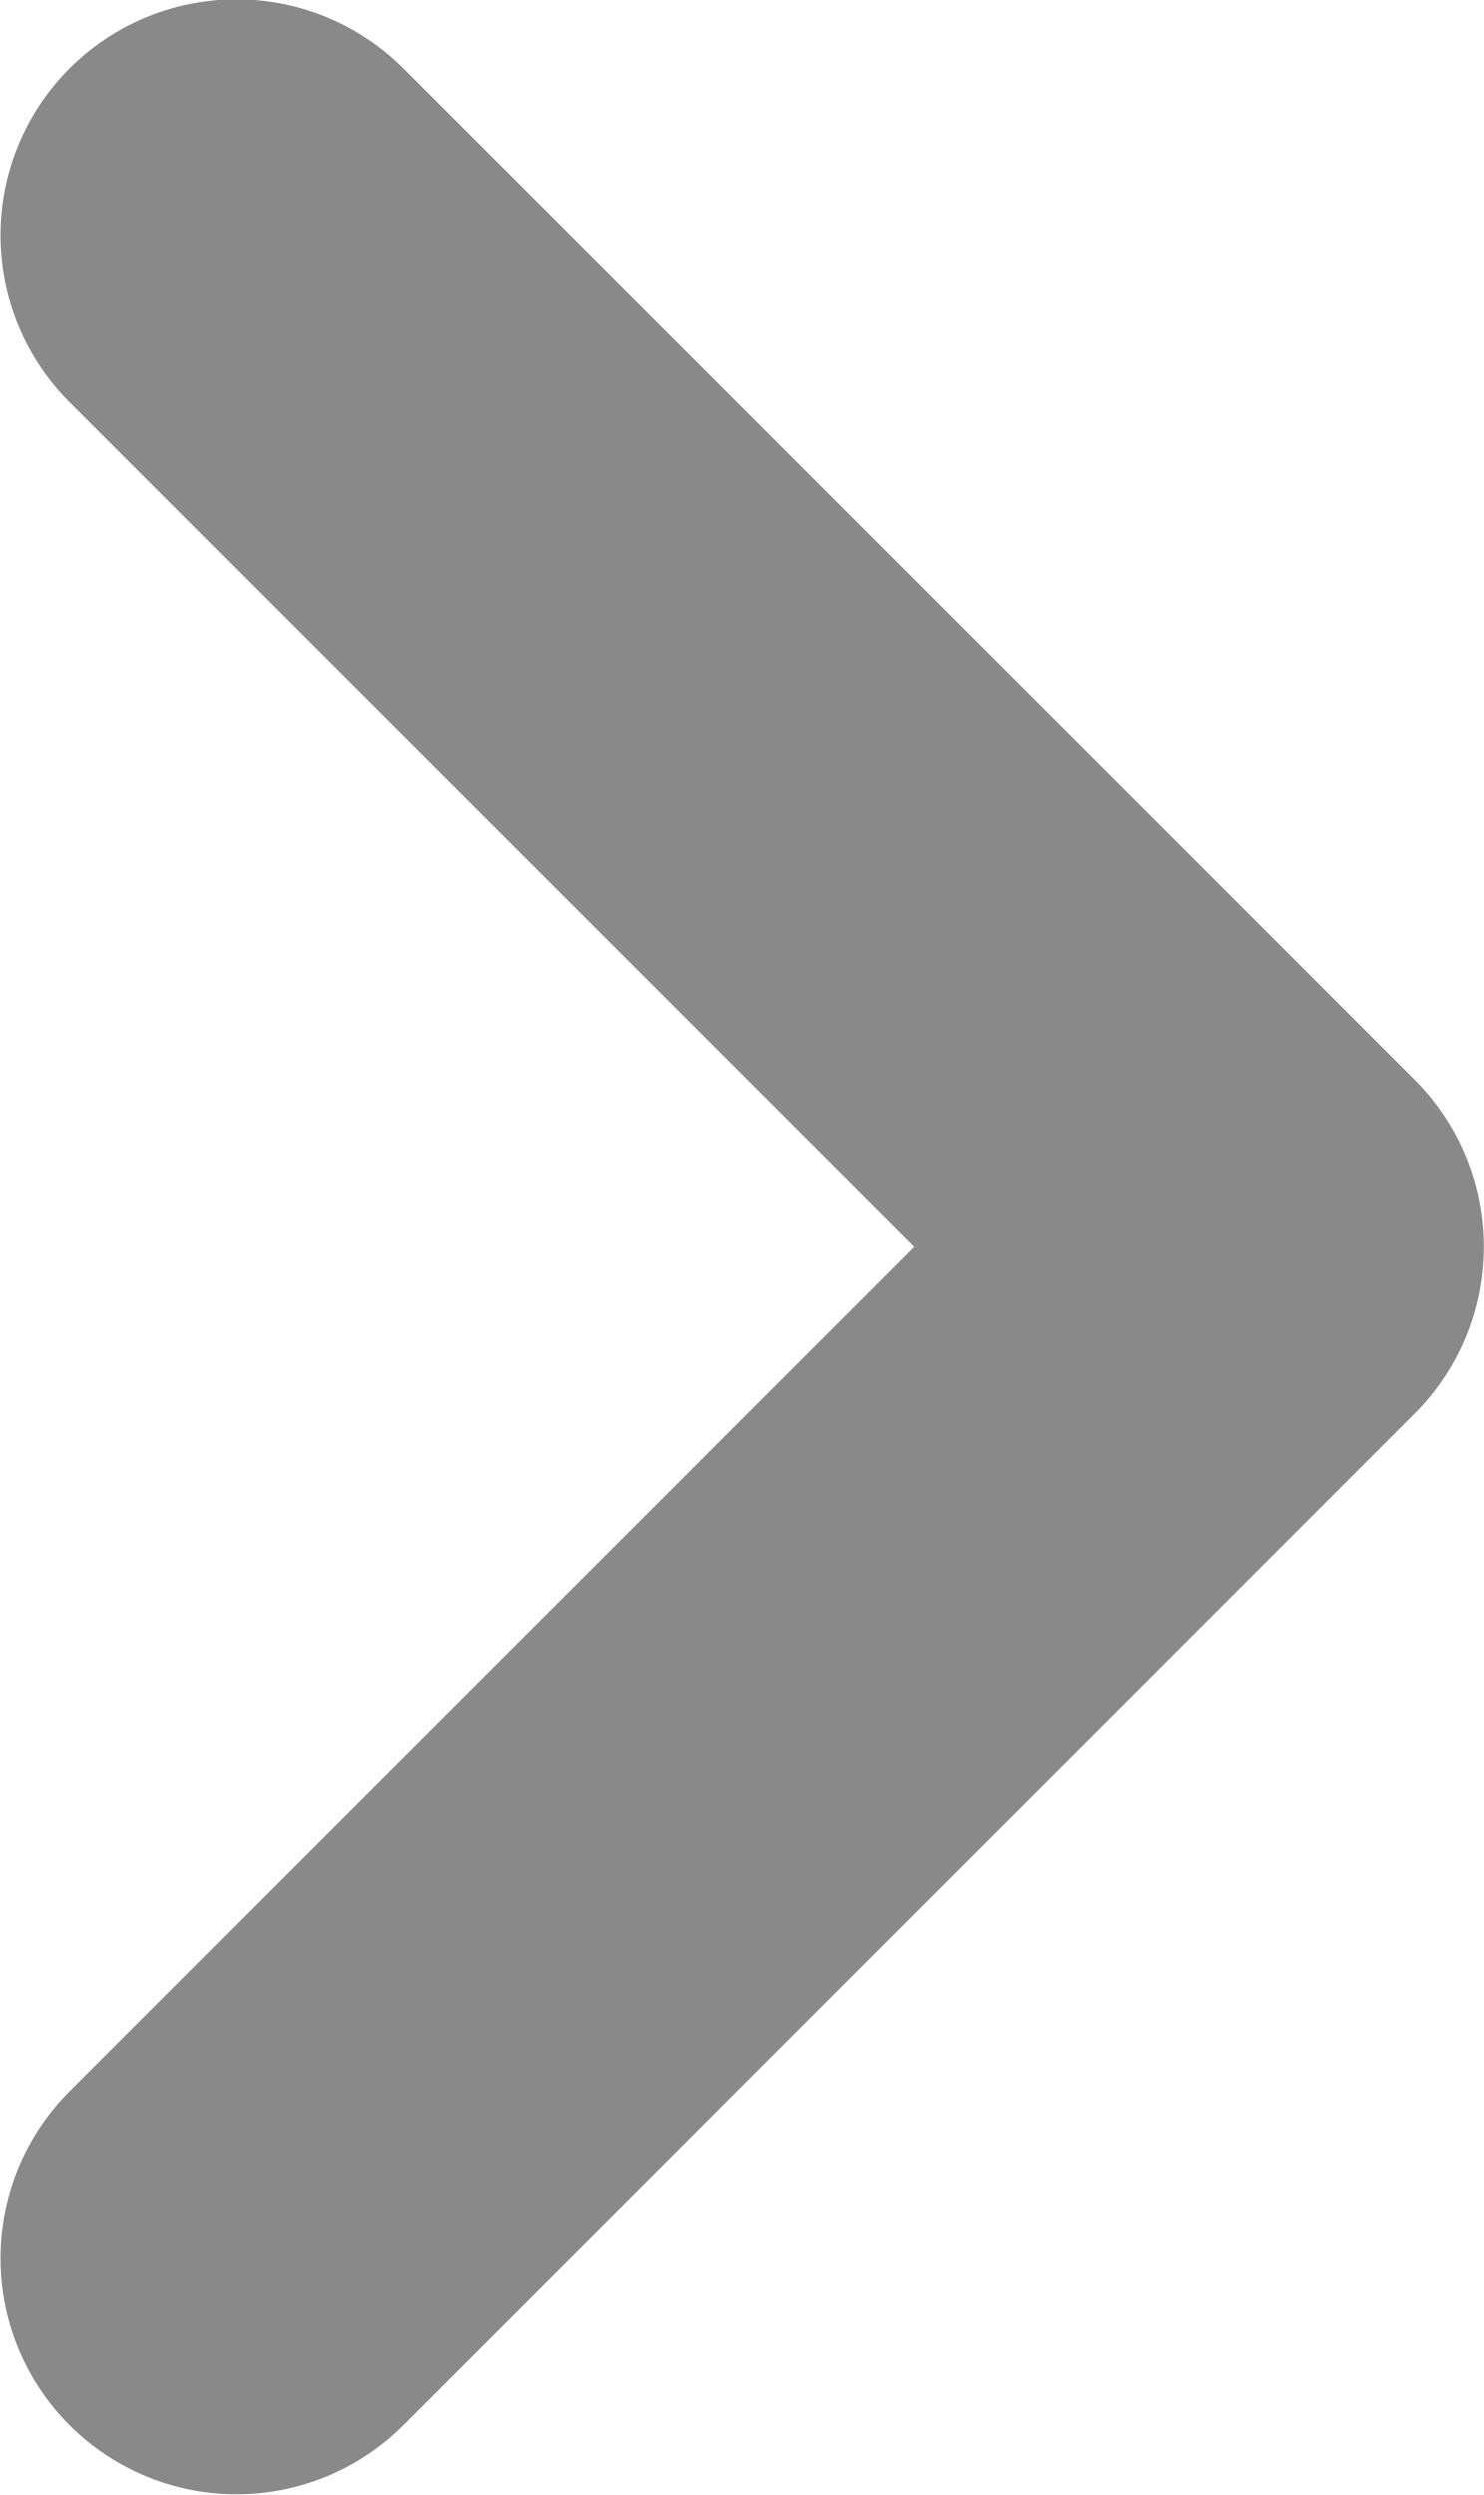
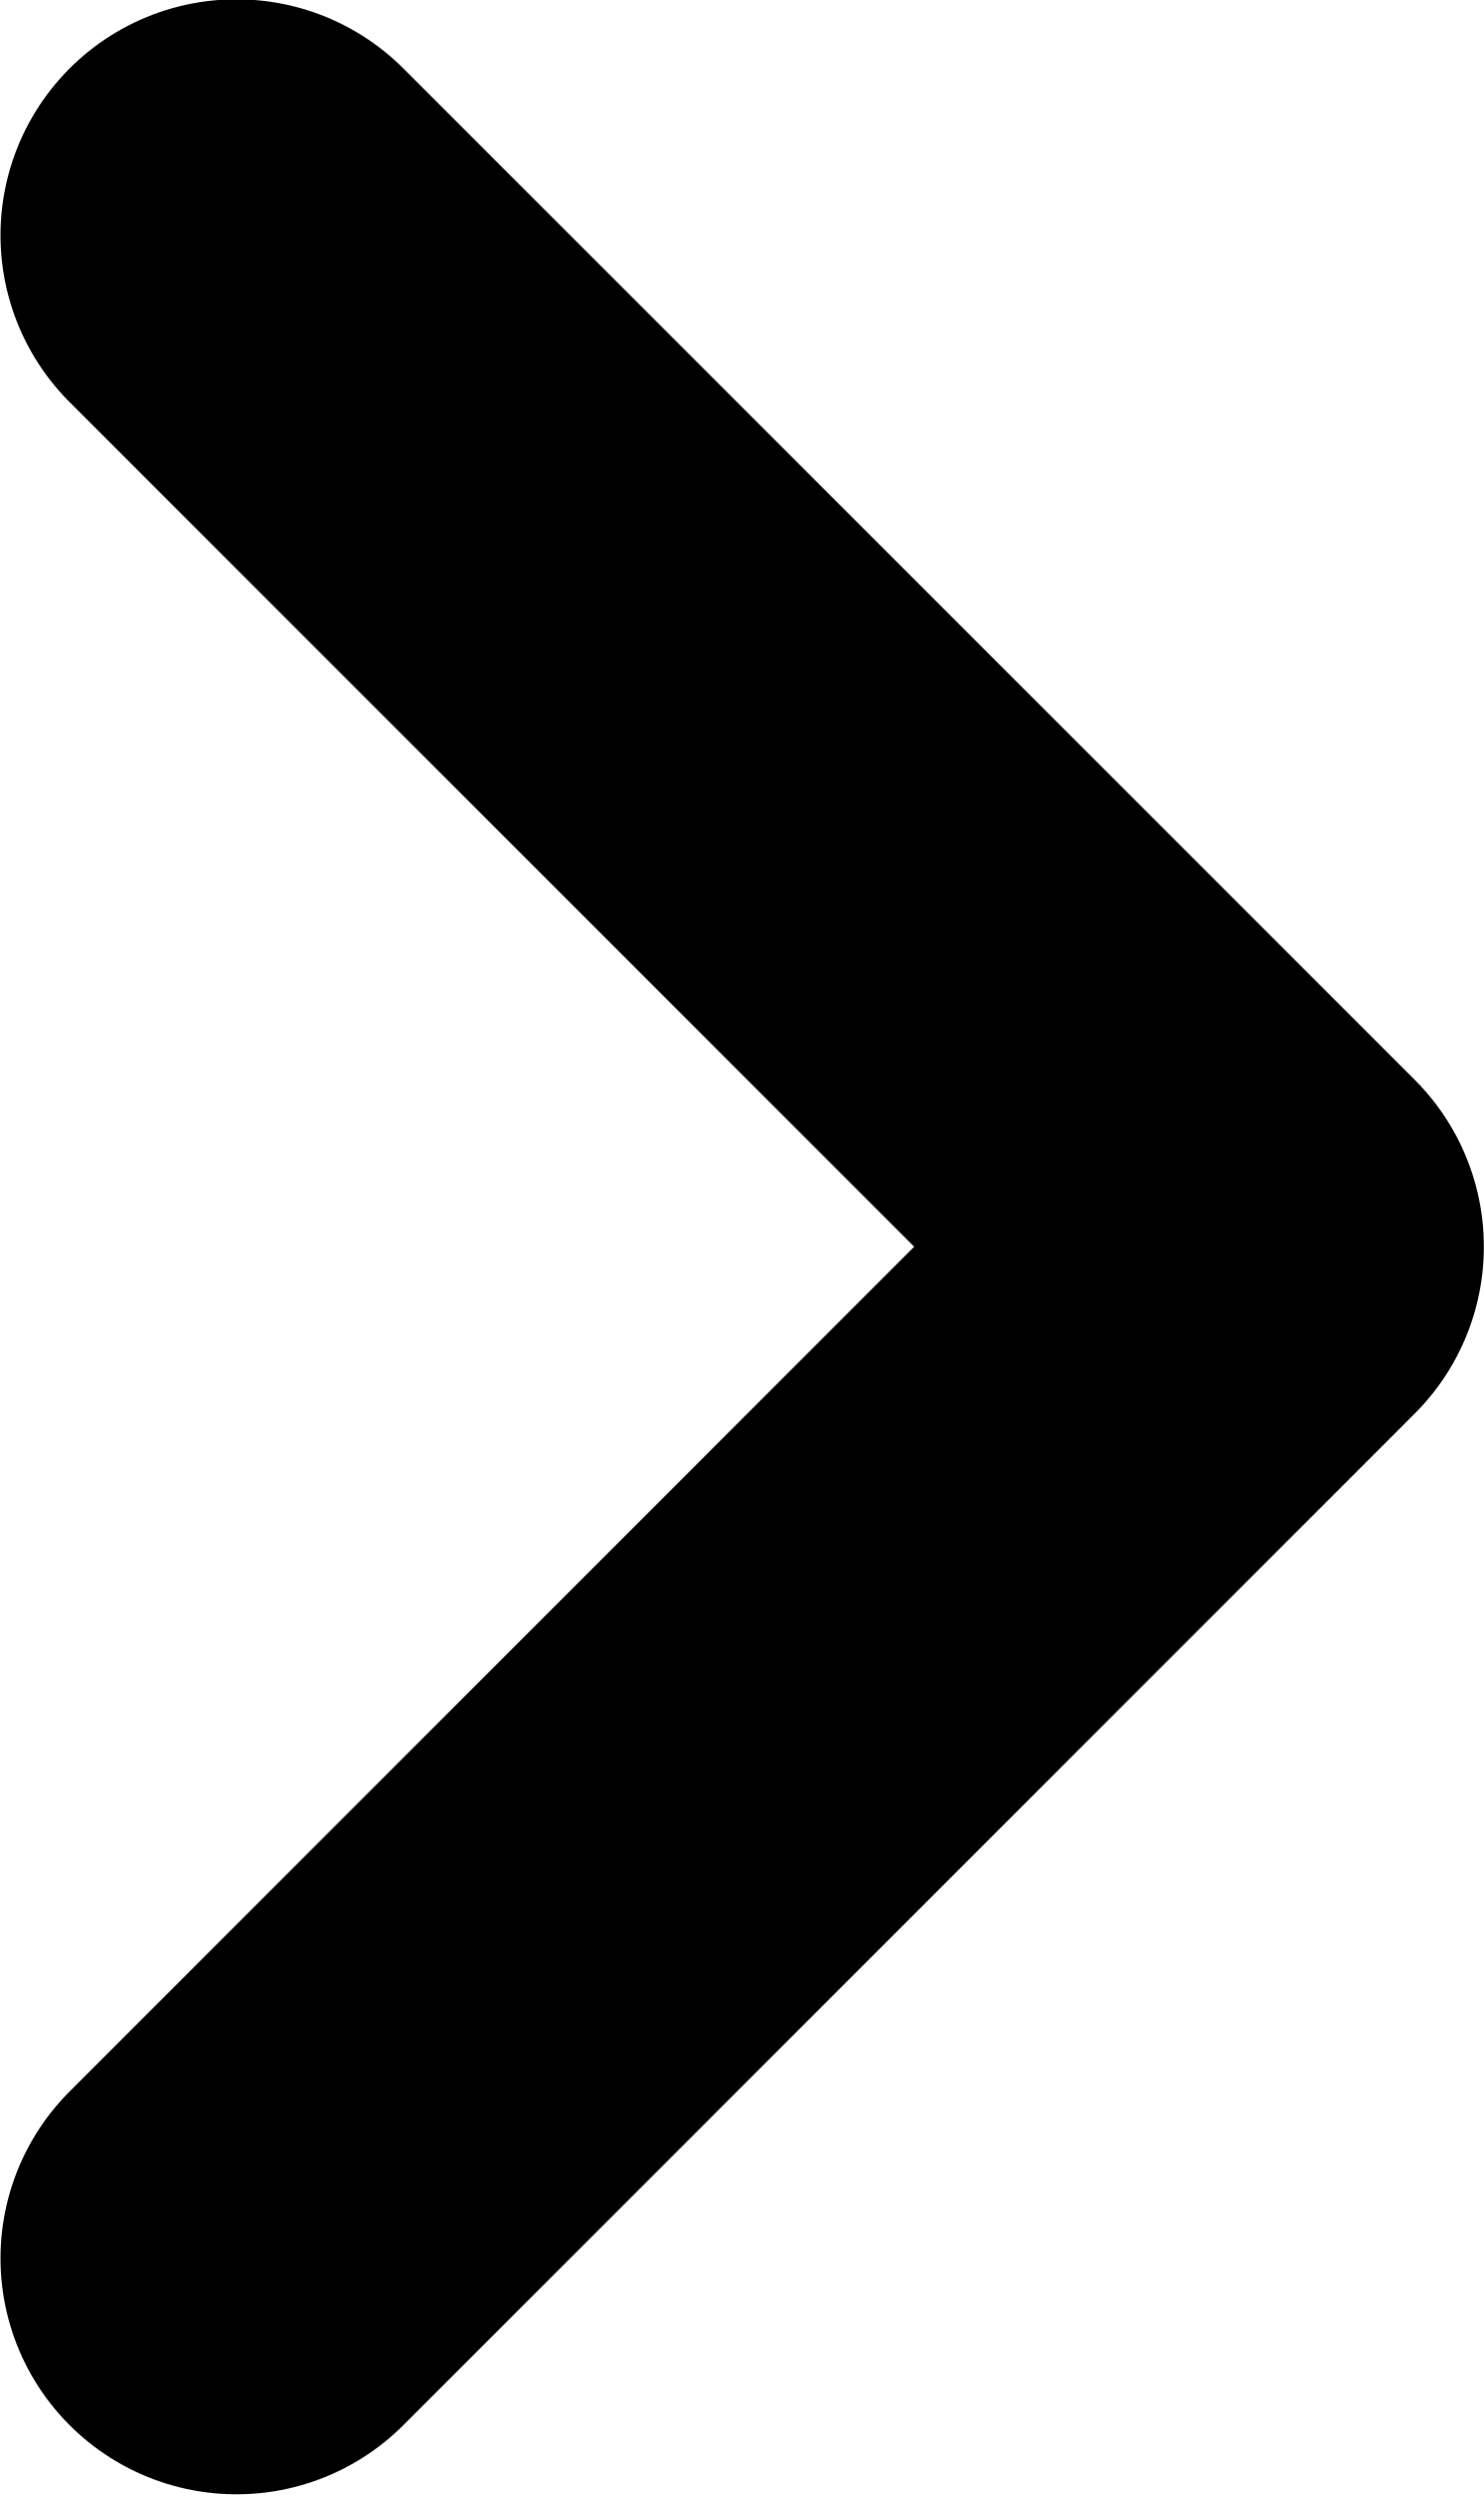
<svg xmlns="http://www.w3.org/2000/svg" fill="none" viewBox="17.93 14.39 7.41 12.46">
-   <path d="M19.111 25.668L24.162 20.616L19.111 15.565" stroke="#898989" stroke-width="2.357" stroke-linecap="round" stroke-linejoin="round" />
+   <path d="M19.111 25.668L24.162 20.616L19.111 15.565" stroke="currentColor" stroke-width="2.357" stroke-linecap="round" stroke-linejoin="round" />
</svg>
